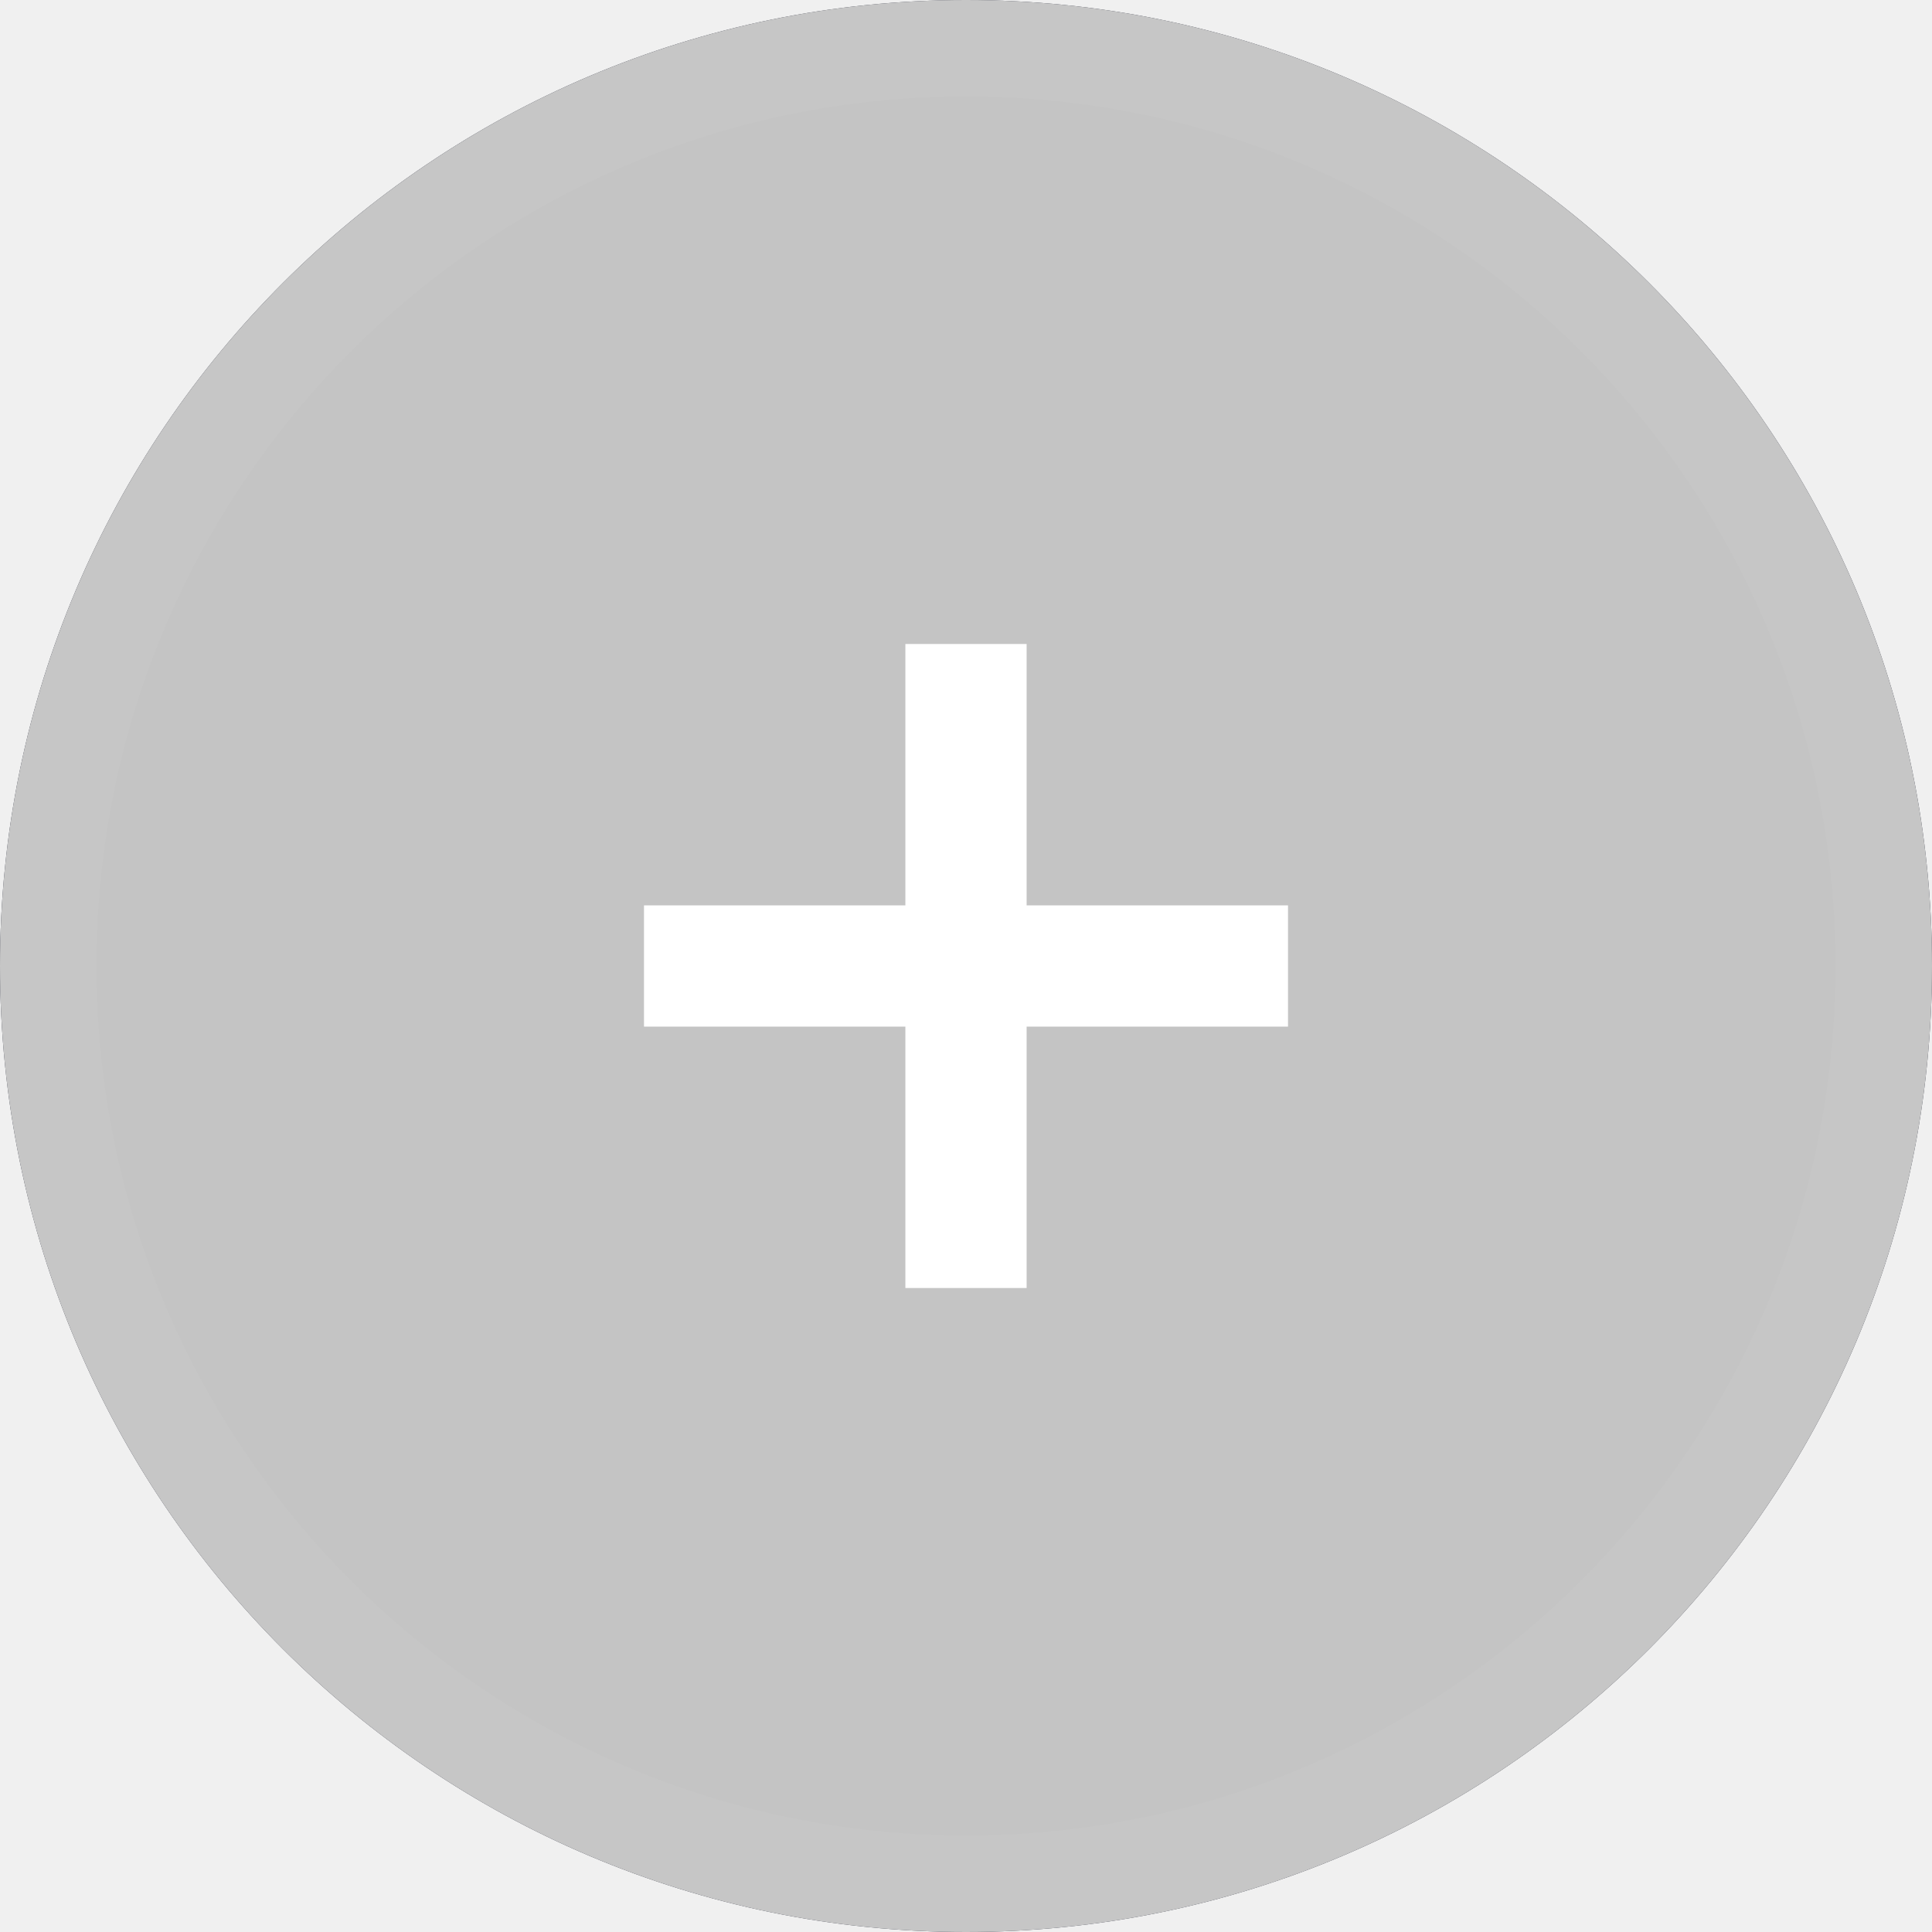
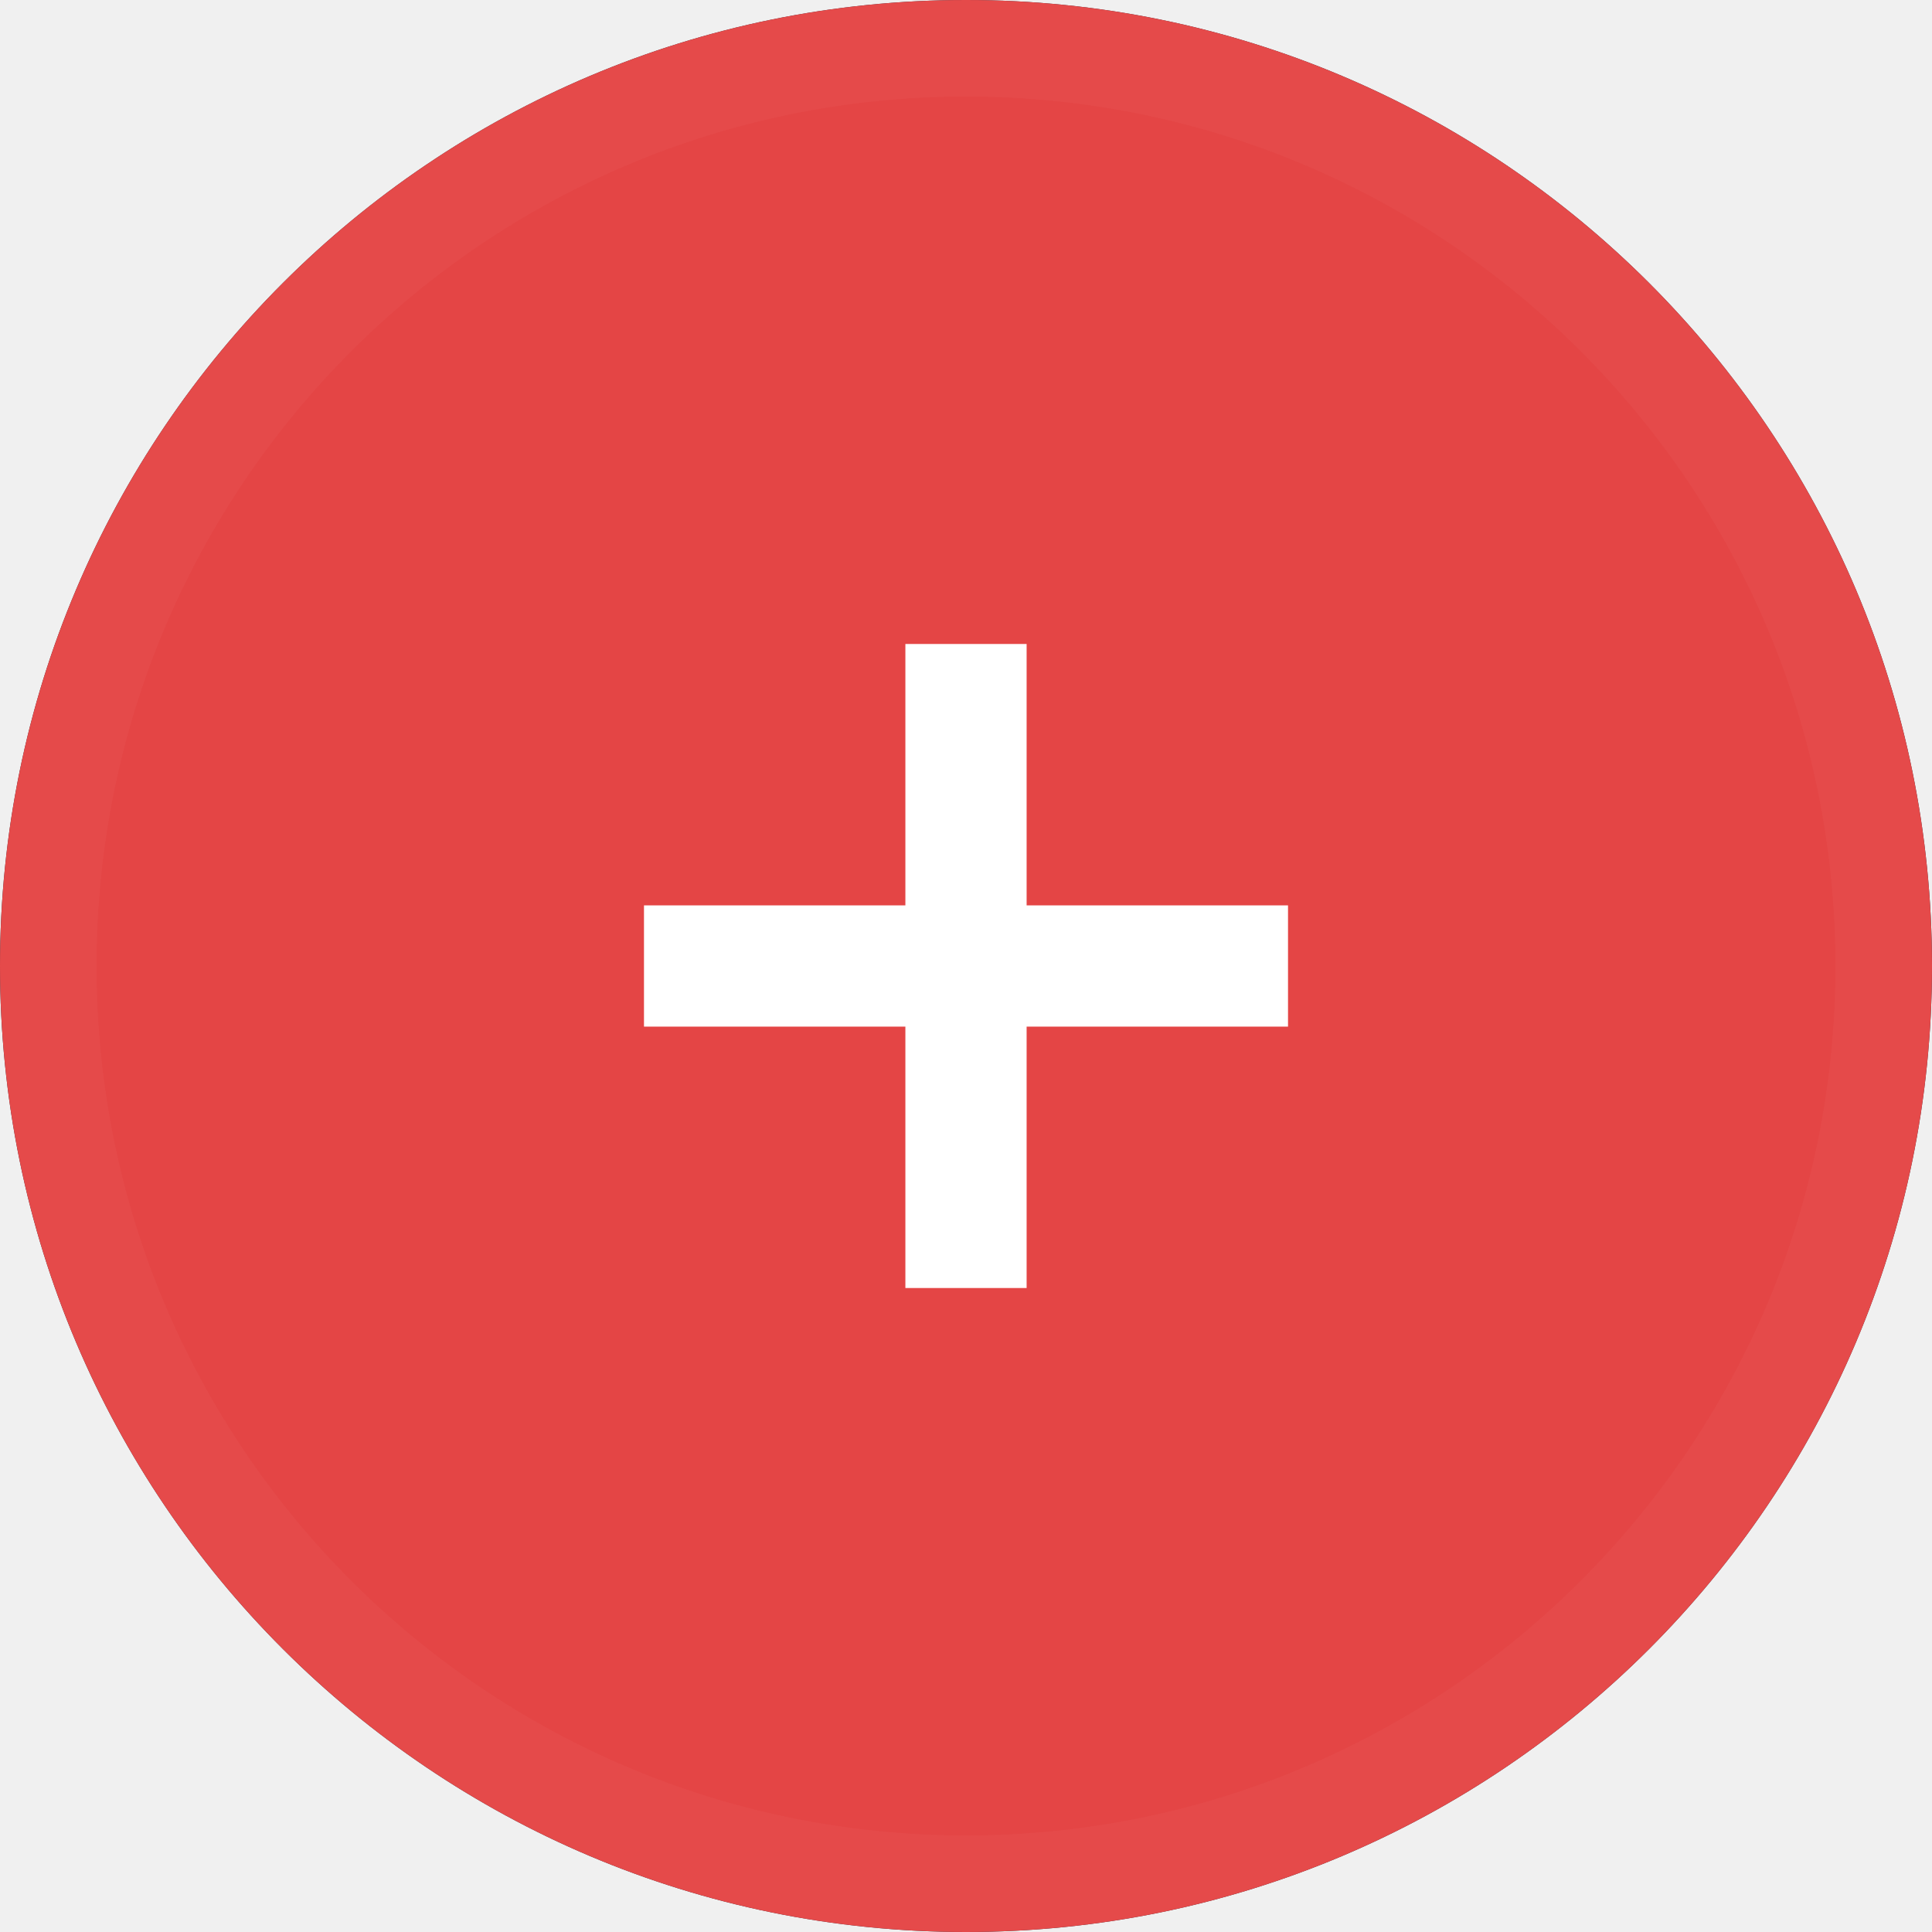
<svg xmlns="http://www.w3.org/2000/svg" width="40" height="40" viewBox="0 0 40 40" fill="none">
  <circle cx="20" cy="20" r="19.5" stroke="#2B2E3D" />
-   <circle cx="20" cy="20" r="20" fill="#C4C4C4" />
+   <circle cx="20" cy="20" r="20" fill="#E44545" />
  <circle cx="20" cy="20" r="19" stroke="white" stroke-opacity="0.03" stroke-width="2" />
  <path d="M18.745 18.745V13.333H21.255V18.745H26.667V21.255H21.255V26.667H18.745V21.255H13.333V18.745H18.745Z" fill="white" />
</svg>
